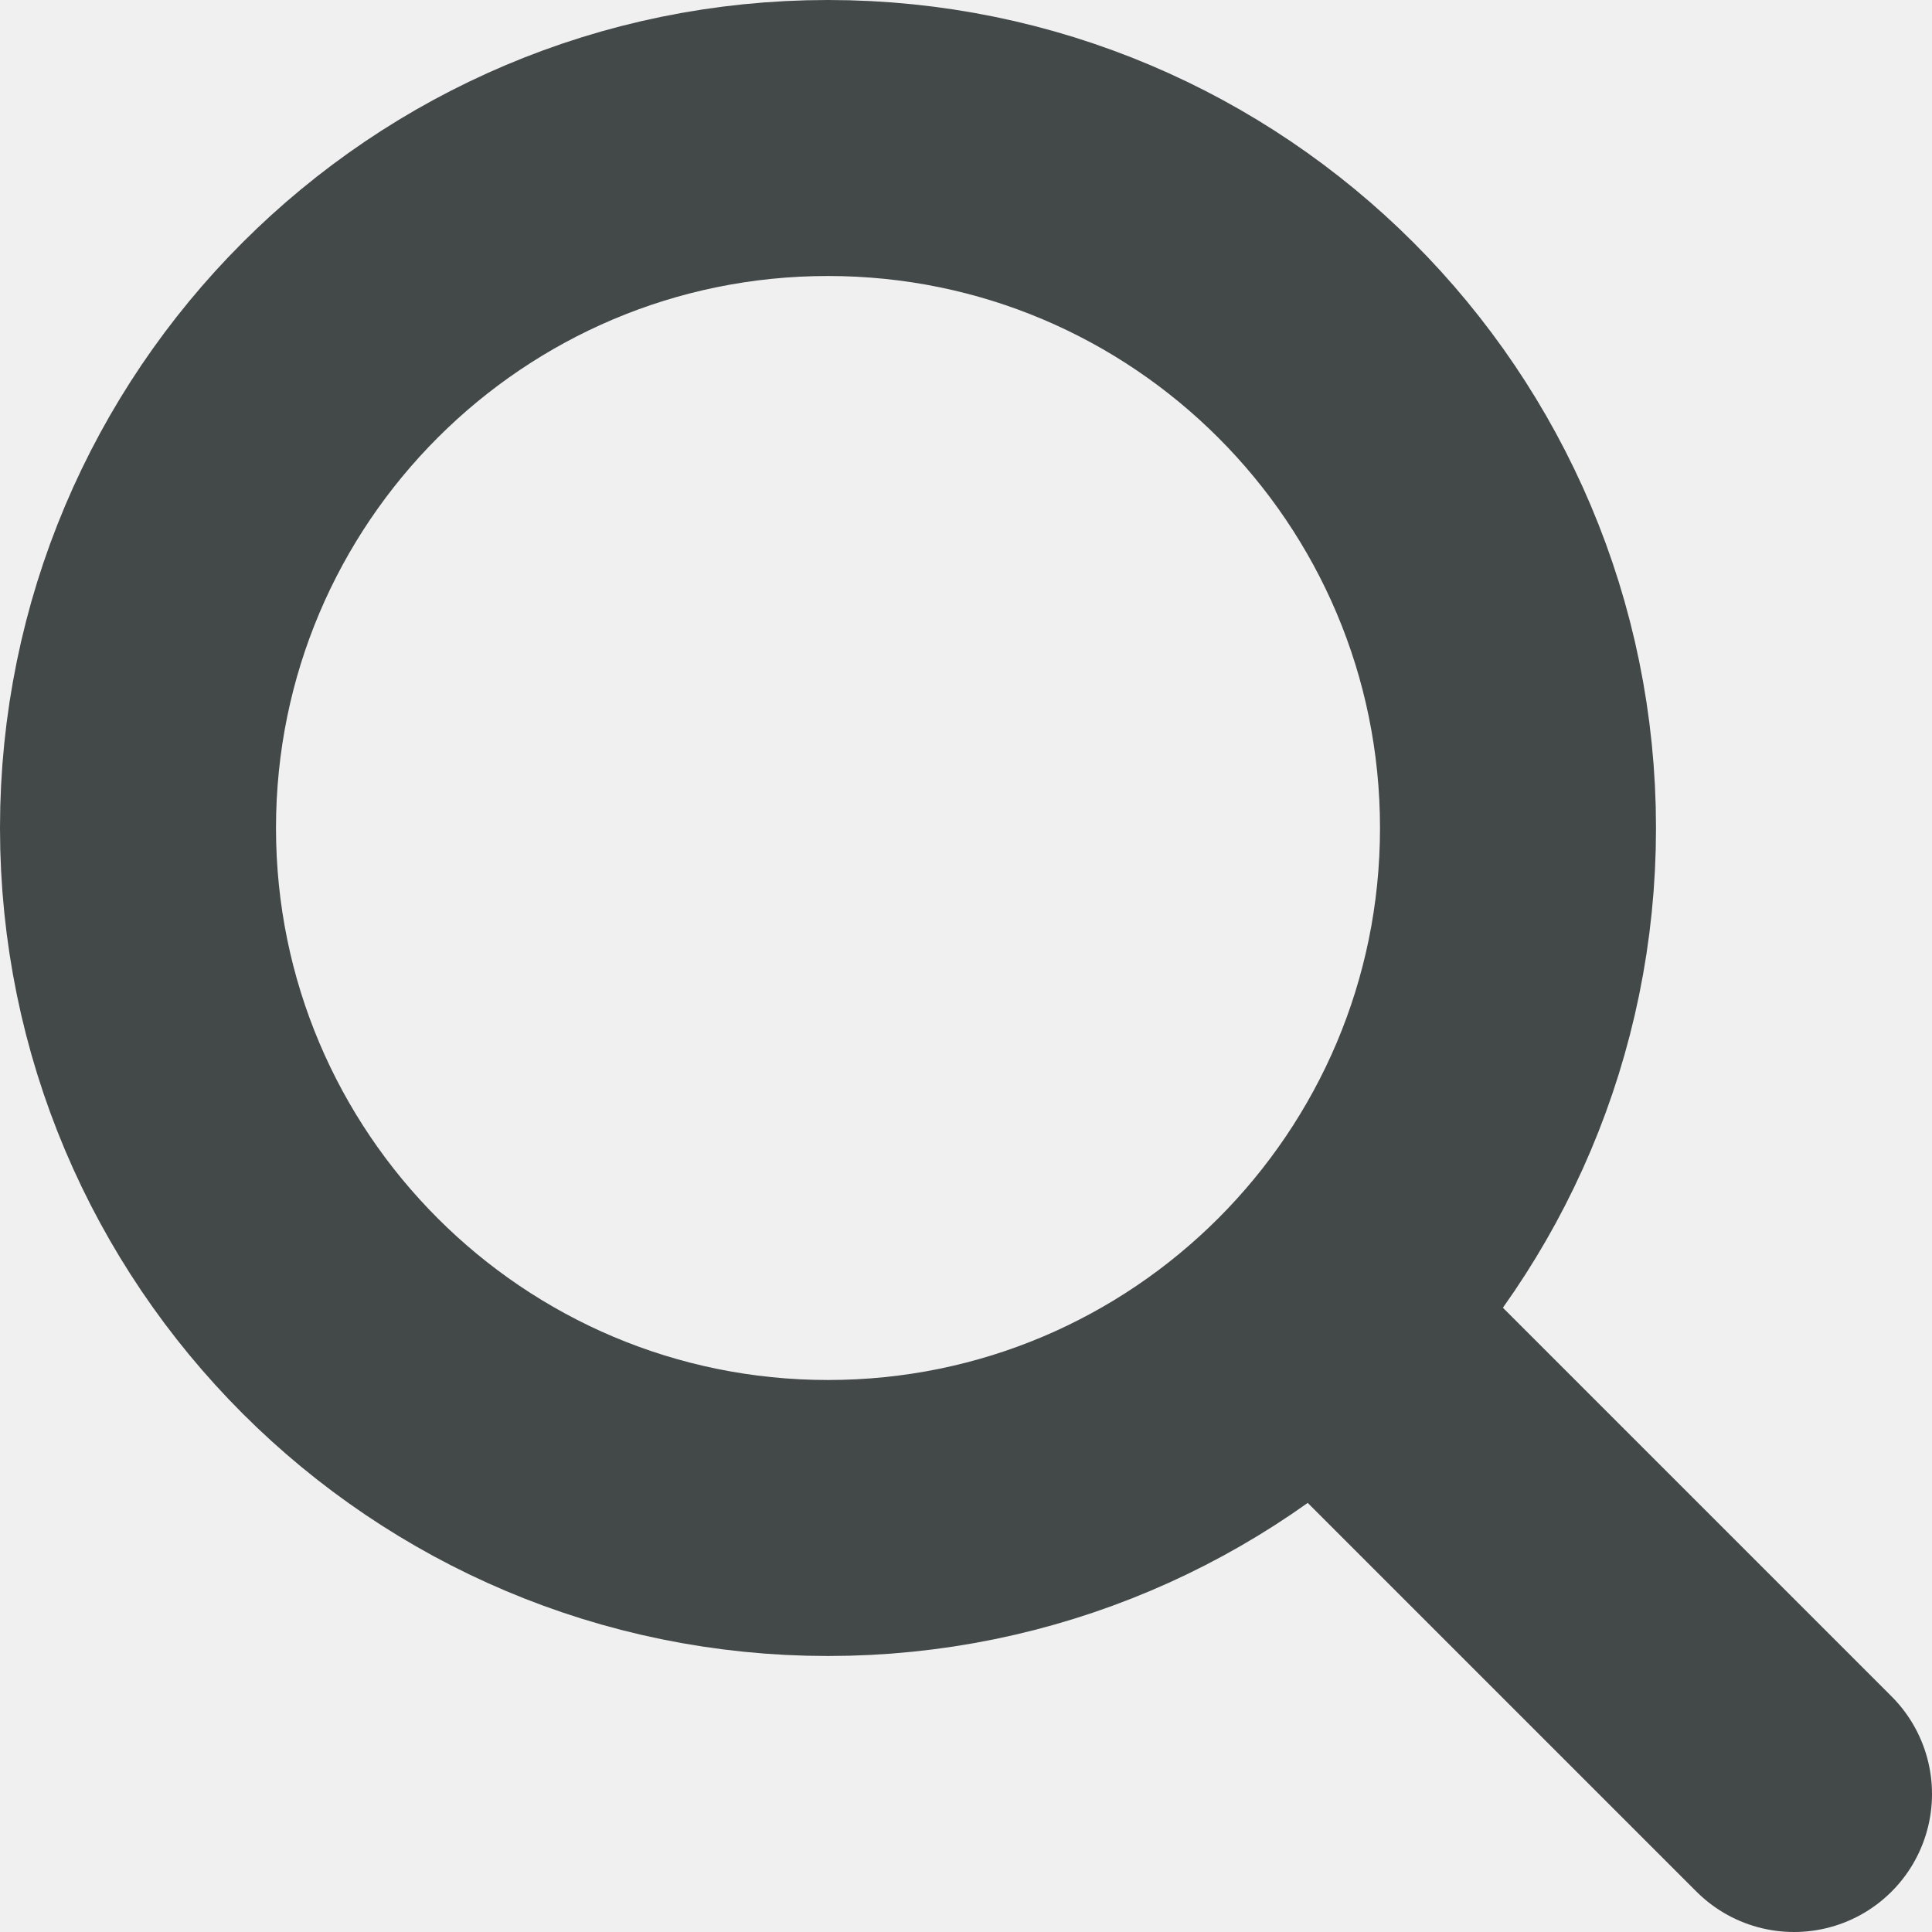
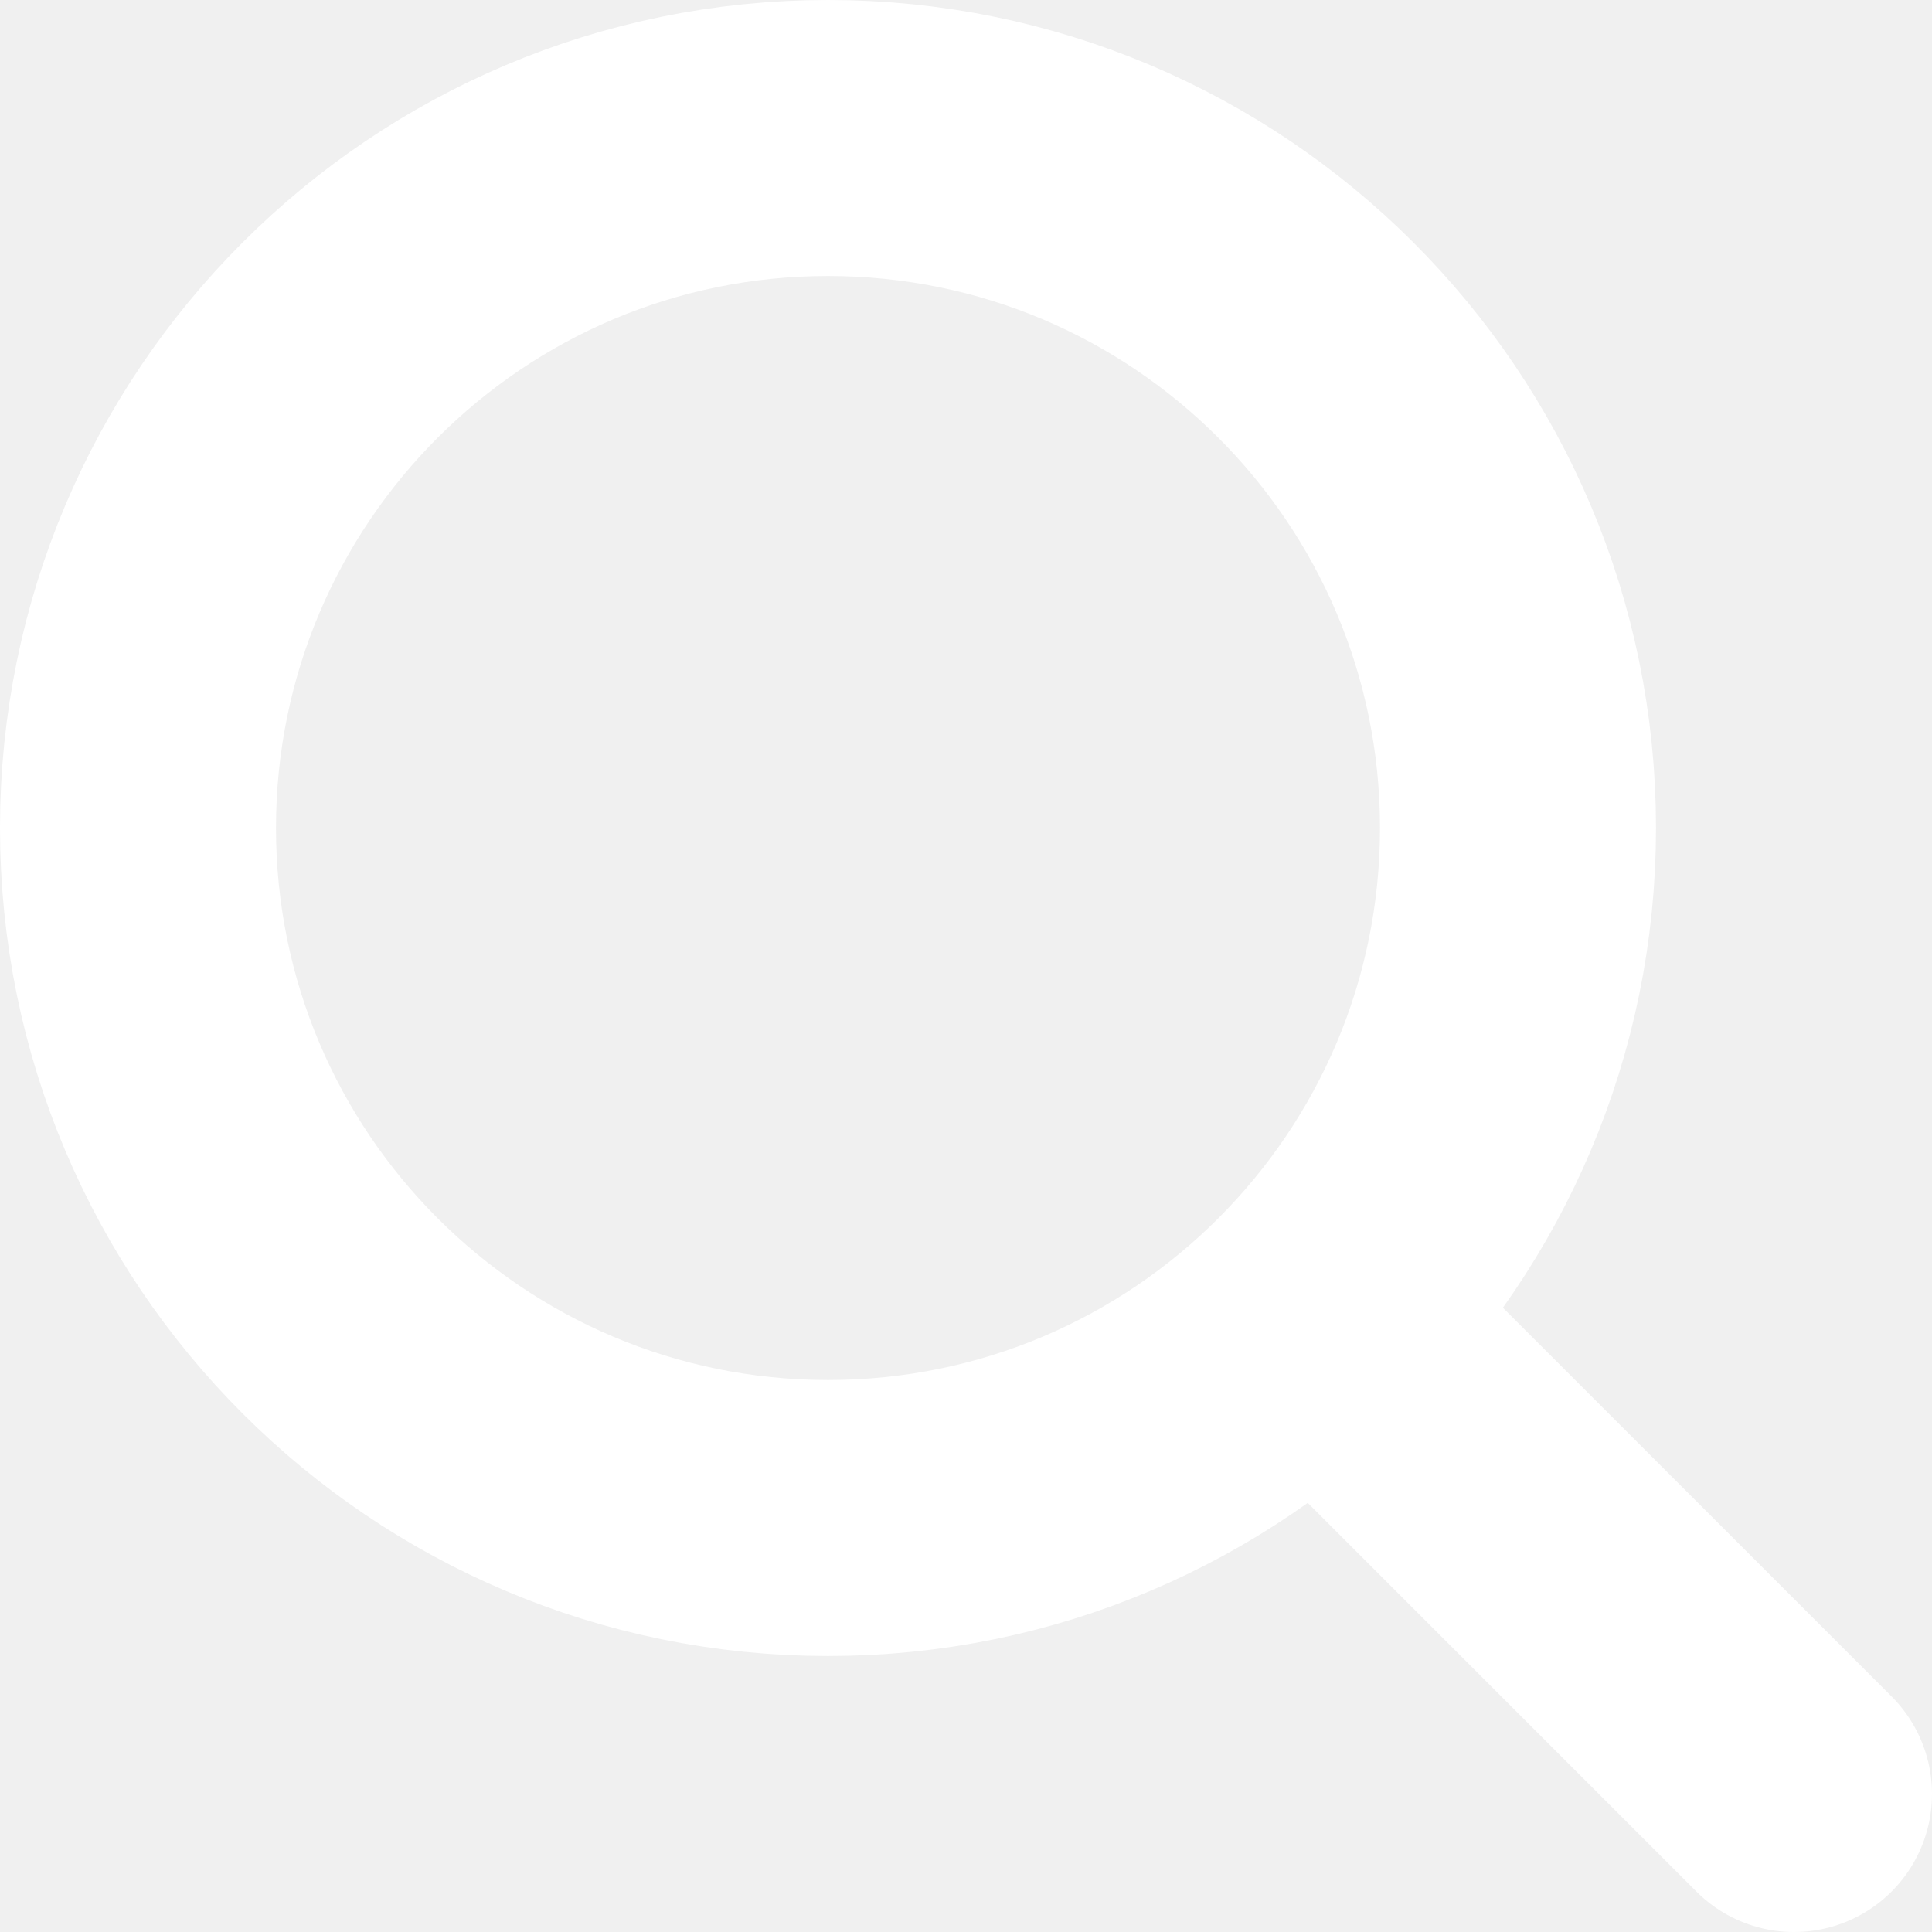
<svg xmlns="http://www.w3.org/2000/svg" width="14" height="14" viewBox="0 0 14 14" fill="none">
-   <path d="M6 11C8.761 11 11 8.761 11 6C11 3.239 8.761 1 6 1C3.239 1 1 3.239 1 6C1 8.761 3.239 11 6 11Z" stroke="#434849" stroke-width="2" stroke-linecap="round" stroke-linejoin="round" />
-   <path d="M10 10L13 13" stroke="#434849" stroke-width="2" stroke-linecap="round" stroke-linejoin="round" />
+   <path d="M6 11C8.761 11 11 8.761 11 6C11 3.239 8.761 1 6 1C3.239 1 1 3.239 1 6C1 8.761 3.239 11 6 11Z" stroke="white" stroke-width="2" stroke-linecap="round" stroke-linejoin="round" />
+   <path d="M10 10L13 13" stroke="white" stroke-width="2" stroke-linecap="round" stroke-linejoin="round" />
</svg>
